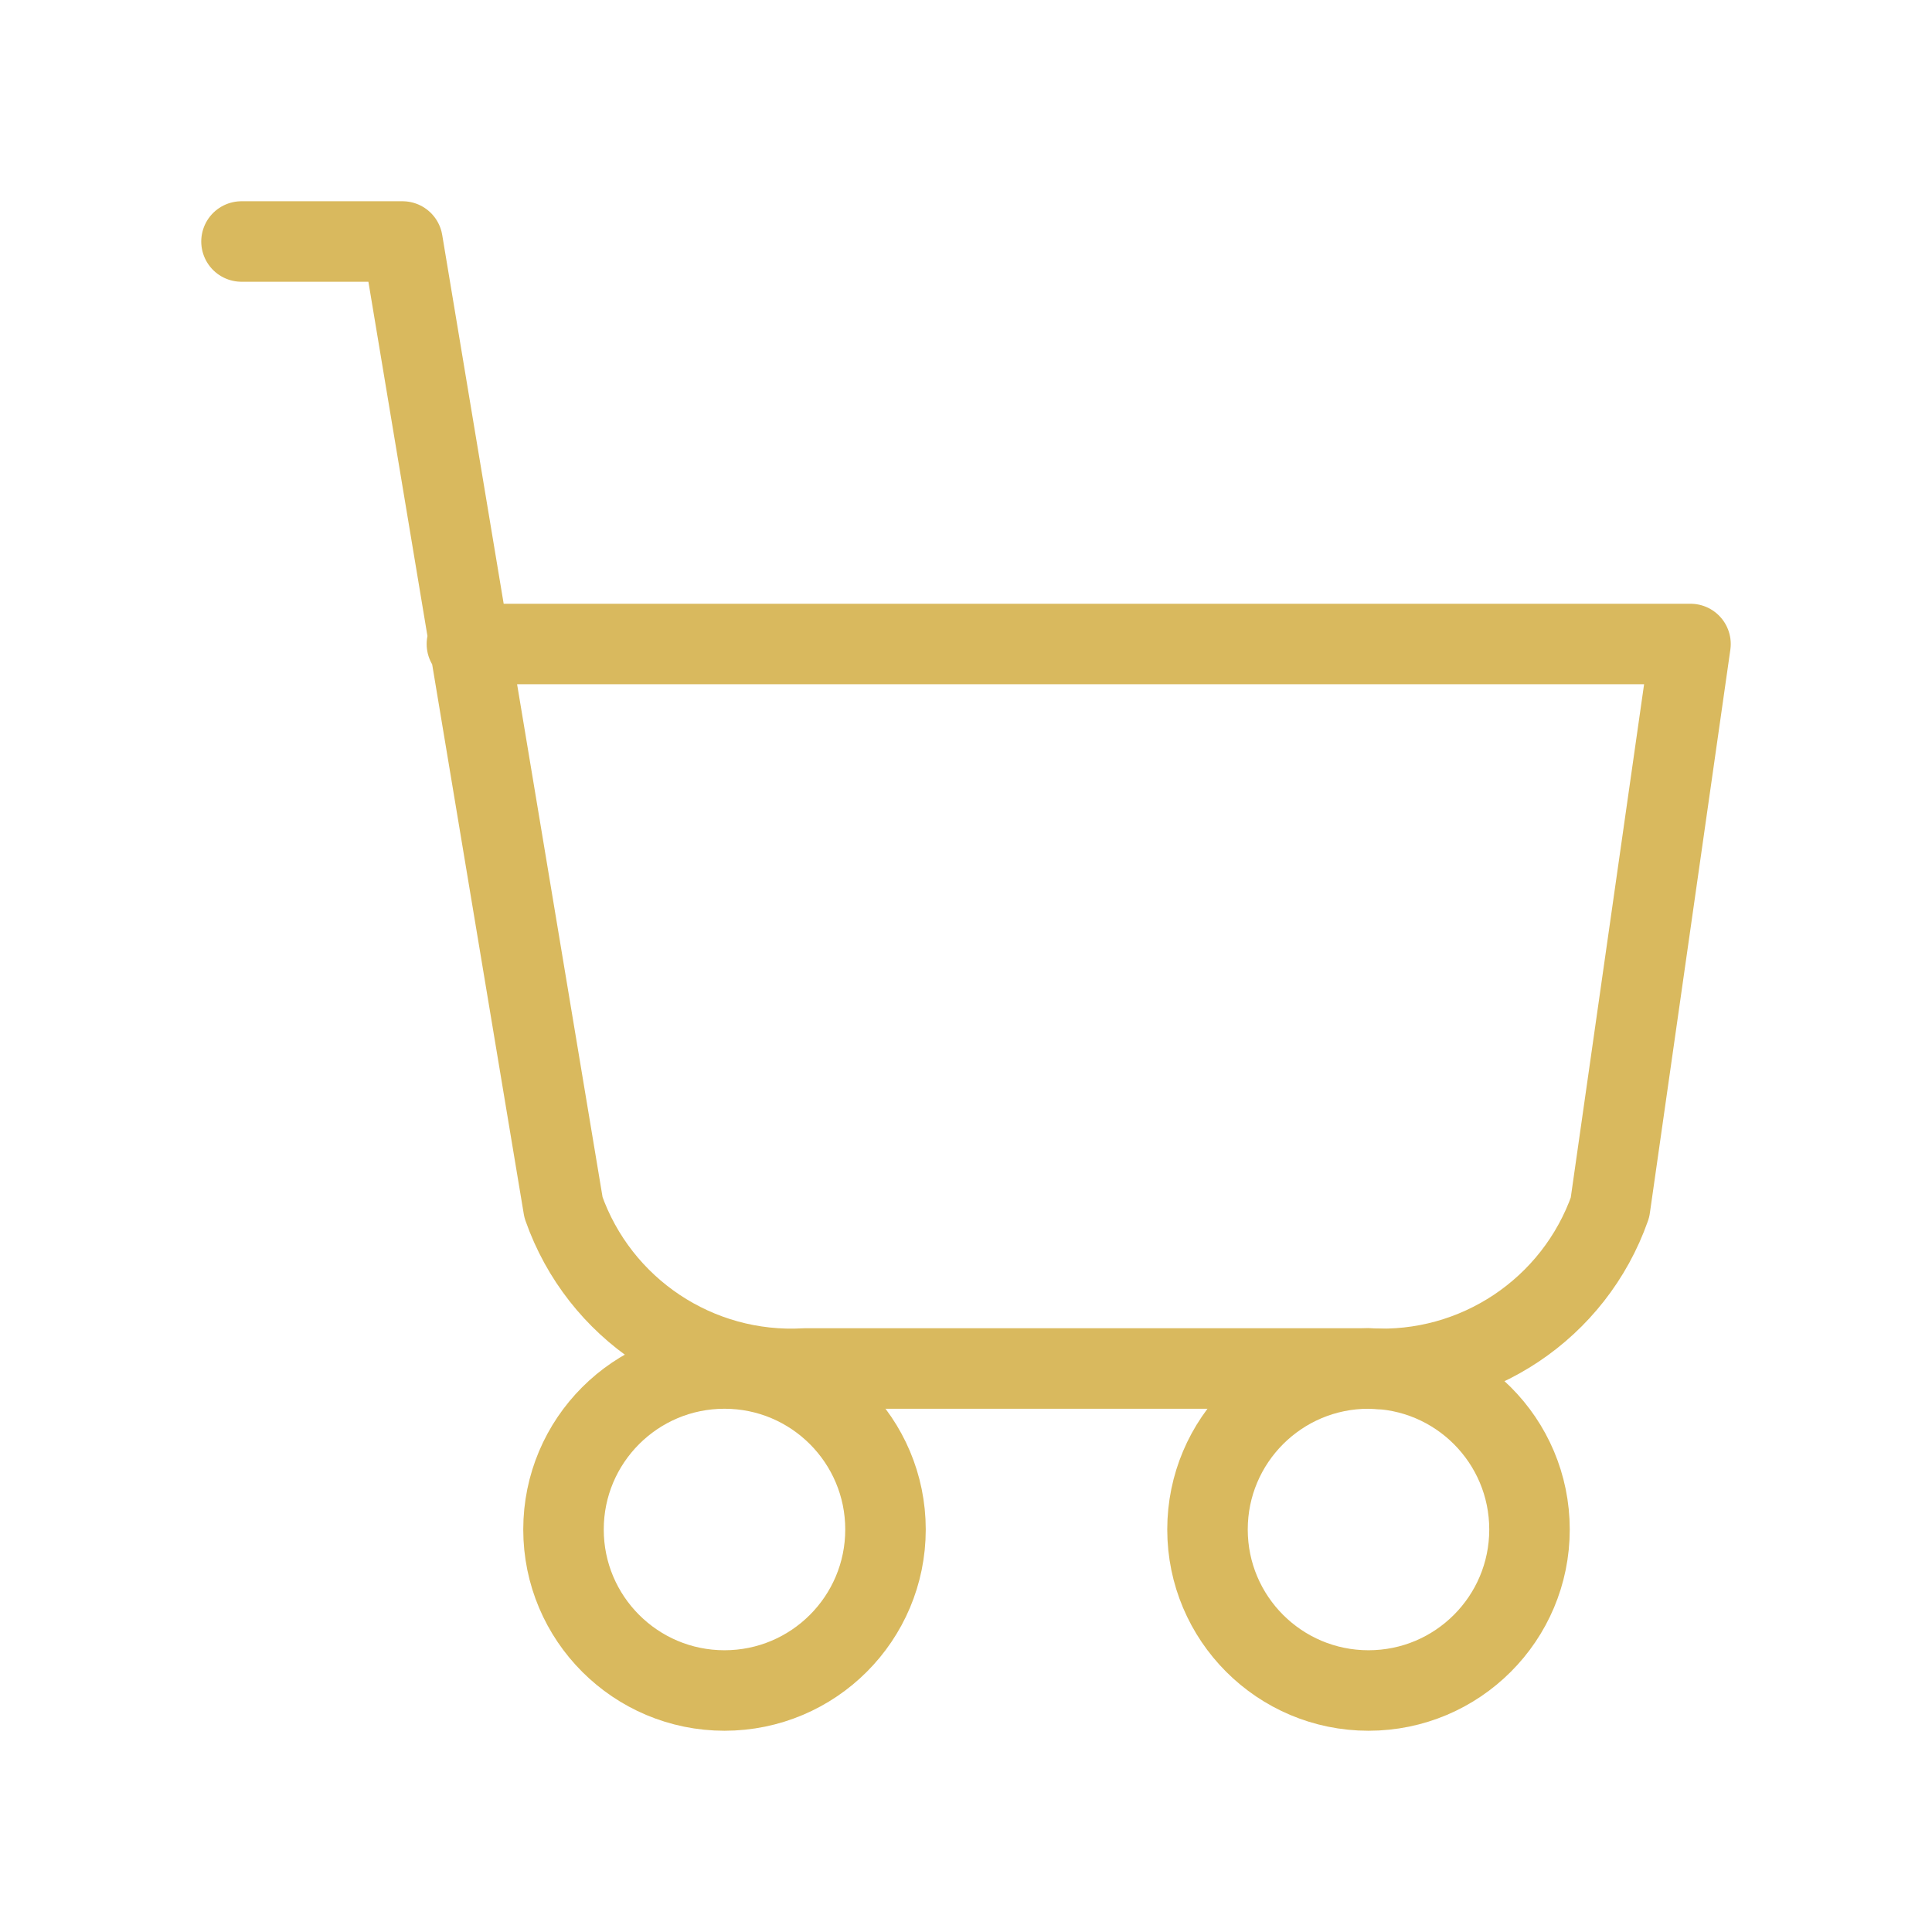
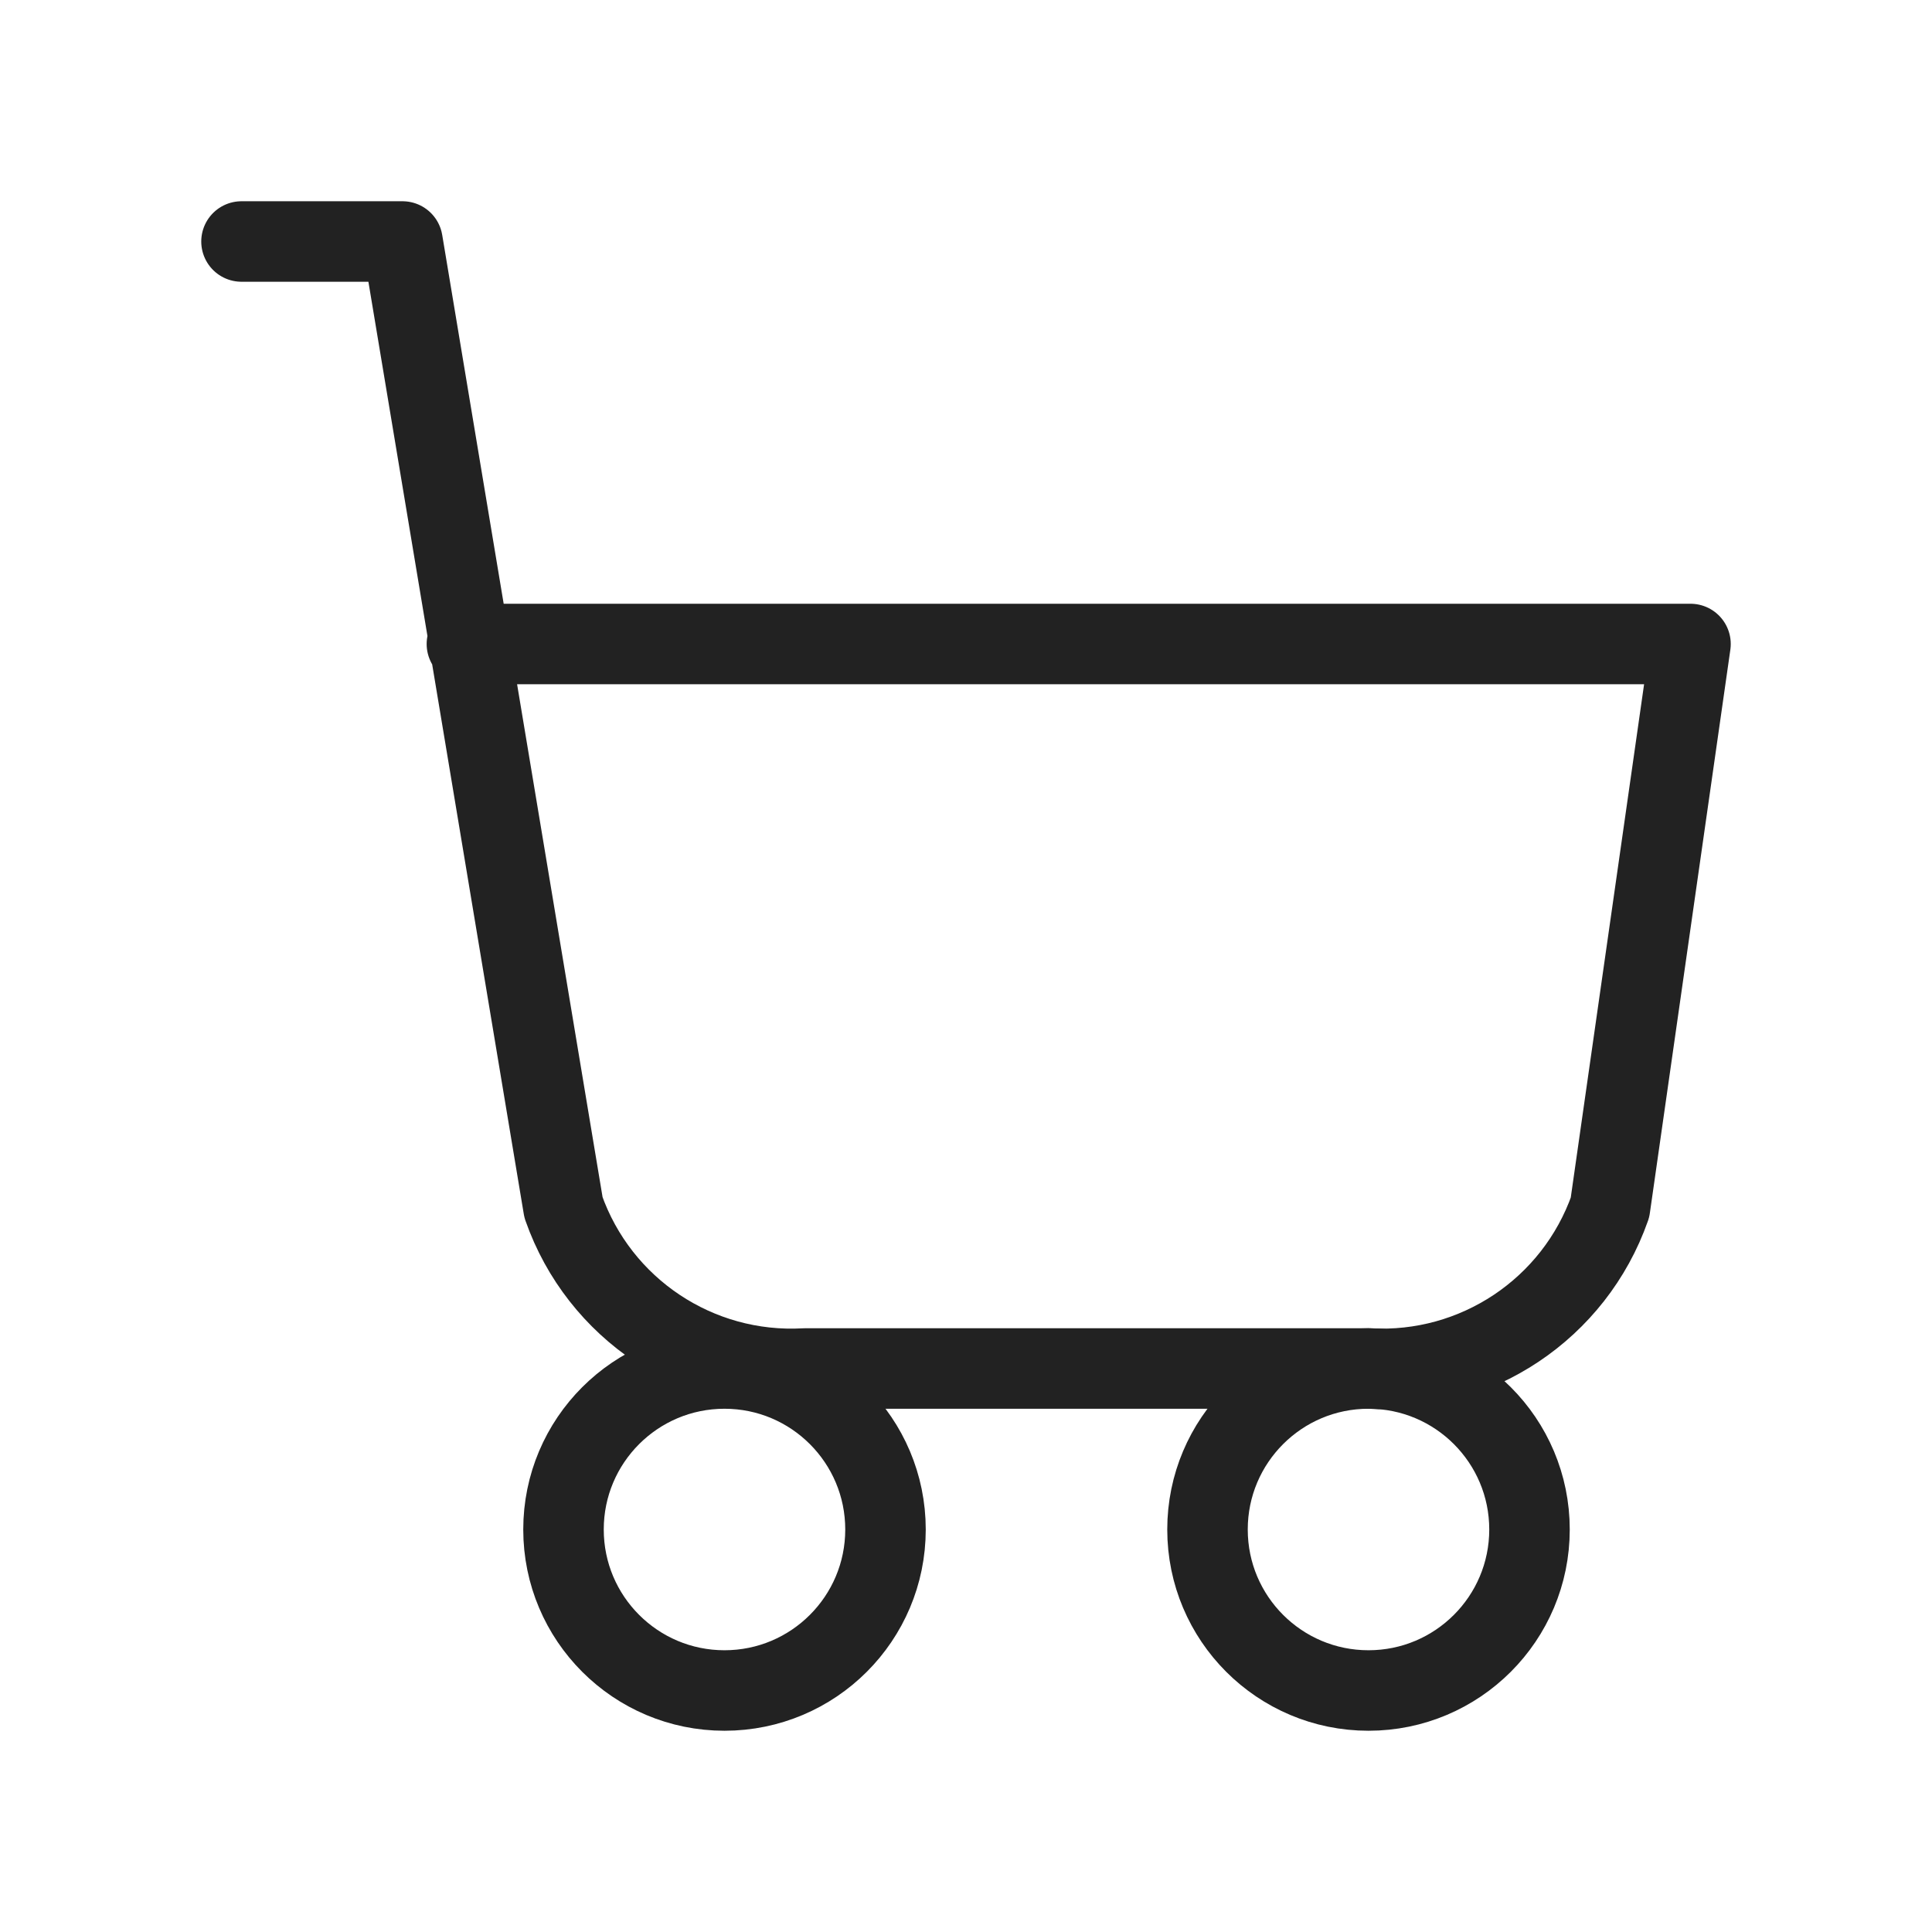
- <svg xmlns="http://www.w3.org/2000/svg" class="icon icon-tabler icon-tabler-shopping-cart" width="2rem" height="2rem" viewBox="0 0 24 24" stroke-width="1" stroke="#d9b95e" fill="none" stroke-linecap="round" stroke-linejoin="round">
+ <svg xmlns="http://www.w3.org/2000/svg" class="icon icon-tabler icon-tabler-shopping-cart" width="1.5rem" height="1.5rem" viewBox="0 0 24 24" stroke-width="1" stroke="#222222" fill="none" stroke-linecap="round" stroke-linejoin="round">
  <path stroke="none" d="M0 0h24v24H0z" />
  <circle cx="9" cy="19" r="2" />
  <circle cx="17" cy="19" r="2" />
  <path d="M3 3h2l2 12a3 3 0 0 0 3 2h7a3 3 0 0 0 3 -2l1 -7h-15.2" />
</svg>
